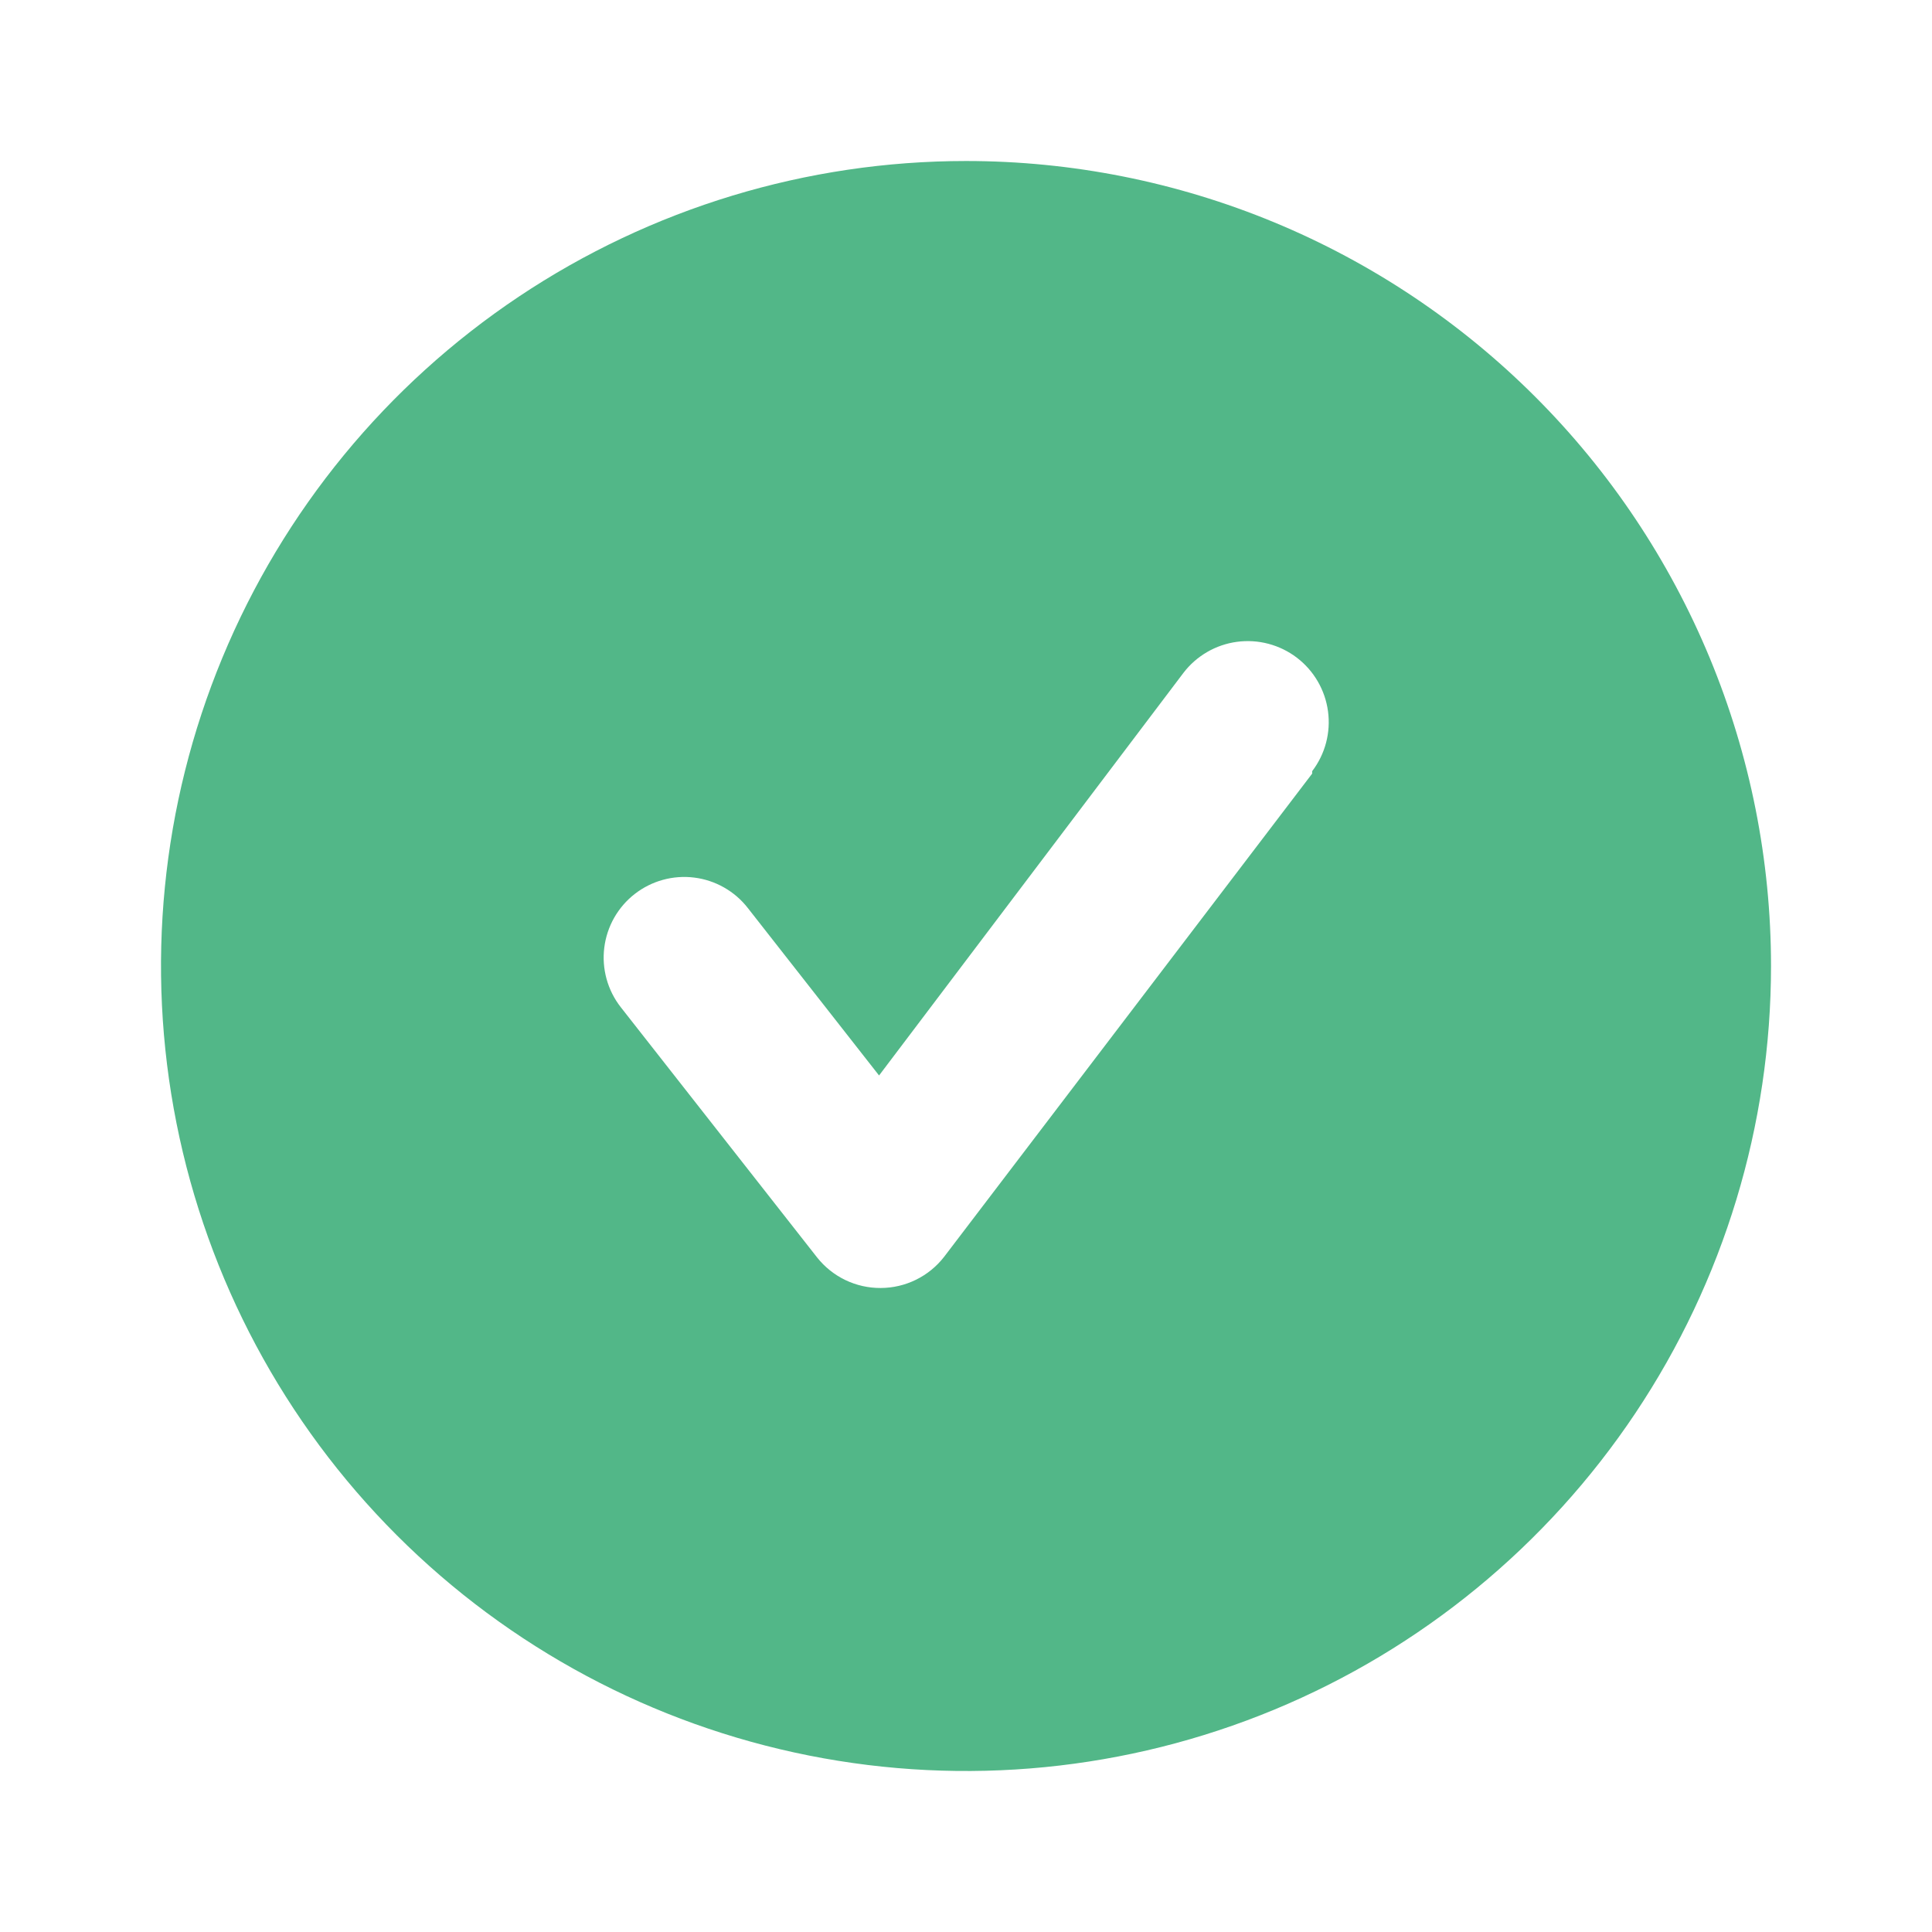
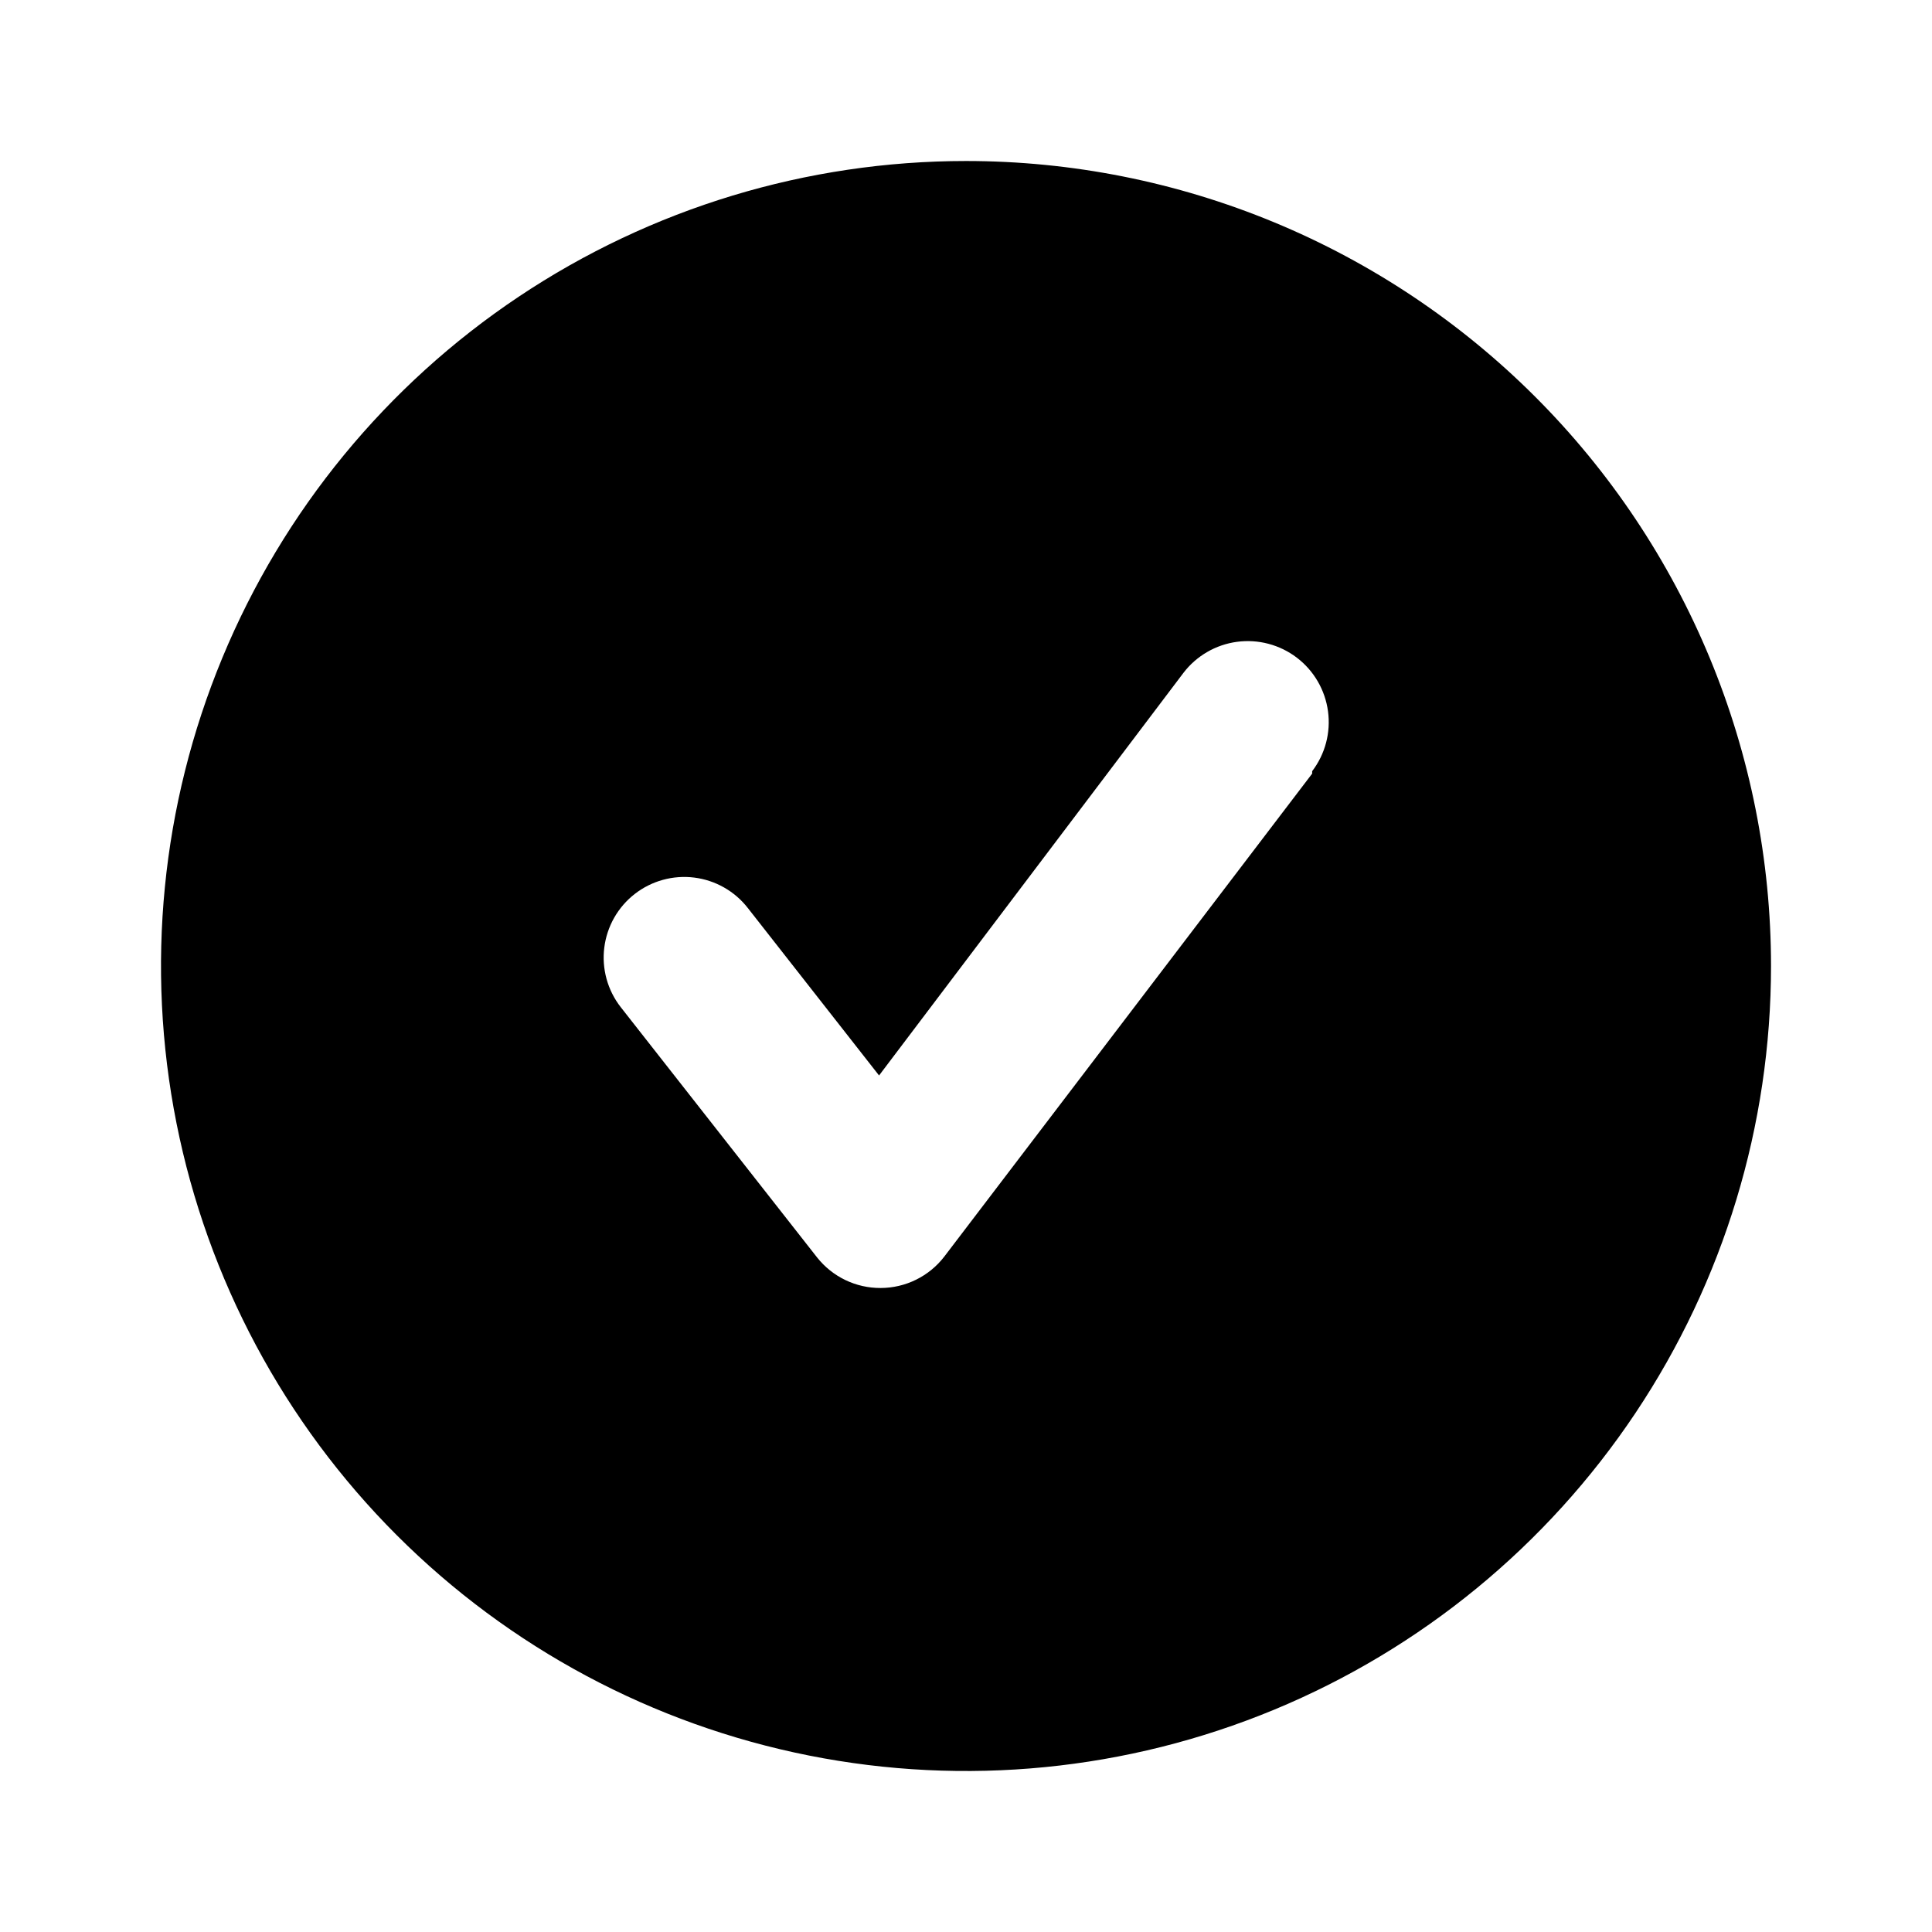
<svg xmlns="http://www.w3.org/2000/svg" width="86" height="86" viewBox="0 0 86 86" fill="none">
-   <path d="M43 7.167C35.913 7.167 28.985 9.268 23.092 13.206C17.2 17.143 12.607 22.739 9.895 29.287C7.182 35.835 6.473 43.04 7.855 49.991C9.238 56.942 12.651 63.327 17.662 68.338C22.674 73.349 29.058 76.762 36.01 78.145C42.961 79.528 50.165 78.818 56.713 76.106C63.261 73.394 68.857 68.801 72.794 62.908C76.732 57.015 78.834 50.087 78.834 43C78.834 38.294 77.907 33.635 76.106 29.287C74.305 24.94 71.666 20.989 68.338 17.662C65.011 14.335 61.06 11.695 56.713 9.894C52.365 8.094 47.706 7.167 43 7.167ZM58.409 34.436L42.033 55.936C41.699 56.37 41.27 56.721 40.779 56.963C40.289 57.205 39.749 57.332 39.202 57.333C38.658 57.336 38.12 57.215 37.629 56.979C37.139 56.743 36.709 56.399 36.371 55.972L27.628 44.828C27.338 44.456 27.125 44.031 27 43.577C26.875 43.122 26.84 42.648 26.899 42.18C26.957 41.713 27.107 41.261 27.339 40.852C27.572 40.442 27.883 40.082 28.255 39.793C29.006 39.209 29.958 38.946 30.902 39.064C31.369 39.122 31.821 39.272 32.231 39.505C32.64 39.737 33 40.048 33.289 40.42L39.13 47.873L52.675 29.957C52.962 29.58 53.321 29.264 53.73 29.026C54.139 28.788 54.591 28.633 55.06 28.57C55.53 28.507 56.007 28.537 56.464 28.658C56.922 28.779 57.351 28.989 57.728 29.276C58.104 29.563 58.42 29.921 58.658 30.331C58.896 30.74 59.051 31.192 59.114 31.661C59.178 32.13 59.148 32.607 59.027 33.065C58.906 33.523 58.696 33.952 58.409 34.328V34.436Z" fill="#52B788" />
+   <path d="M43 7.167C35.913 7.167 28.985 9.268 23.092 13.206C17.2 17.143 12.607 22.739 9.895 29.287C7.182 35.835 6.473 43.04 7.855 49.991C9.238 56.942 12.651 63.327 17.662 68.338C22.674 73.349 29.058 76.762 36.01 78.145C42.961 79.528 50.165 78.818 56.713 76.106C63.261 73.394 68.857 68.801 72.794 62.908C76.732 57.015 78.834 50.087 78.834 43C78.834 38.294 77.907 33.635 76.106 29.287C74.305 24.94 71.666 20.989 68.338 17.662C65.011 14.335 61.06 11.695 56.713 9.894C52.365 8.094 47.706 7.167 43 7.167ZM58.409 34.436L42.033 55.936C41.699 56.37 41.27 56.721 40.779 56.963C40.289 57.205 39.749 57.332 39.202 57.333C38.658 57.336 38.12 57.215 37.629 56.979C37.139 56.743 36.709 56.399 36.371 55.972L27.628 44.828C27.338 44.456 27.125 44.031 27 43.577C26.875 43.122 26.84 42.648 26.899 42.18C26.957 41.713 27.107 41.261 27.339 40.852C27.572 40.442 27.883 40.082 28.255 39.793C29.006 39.209 29.958 38.946 30.902 39.064C31.369 39.122 31.821 39.272 32.231 39.505C32.64 39.737 33 40.048 33.289 40.42L39.13 47.873L52.675 29.957C52.962 29.58 53.321 29.264 53.73 29.026C54.139 28.788 54.591 28.633 55.06 28.57C55.53 28.507 56.007 28.537 56.464 28.658C56.922 28.779 57.351 28.989 57.728 29.276C58.104 29.563 58.42 29.921 58.658 30.331C58.896 30.74 59.051 31.192 59.114 31.661C59.178 32.13 59.148 32.607 59.027 33.065C58.906 33.523 58.696 33.952 58.409 34.328V34.436Z" fill="currentColor" />
</svg>
